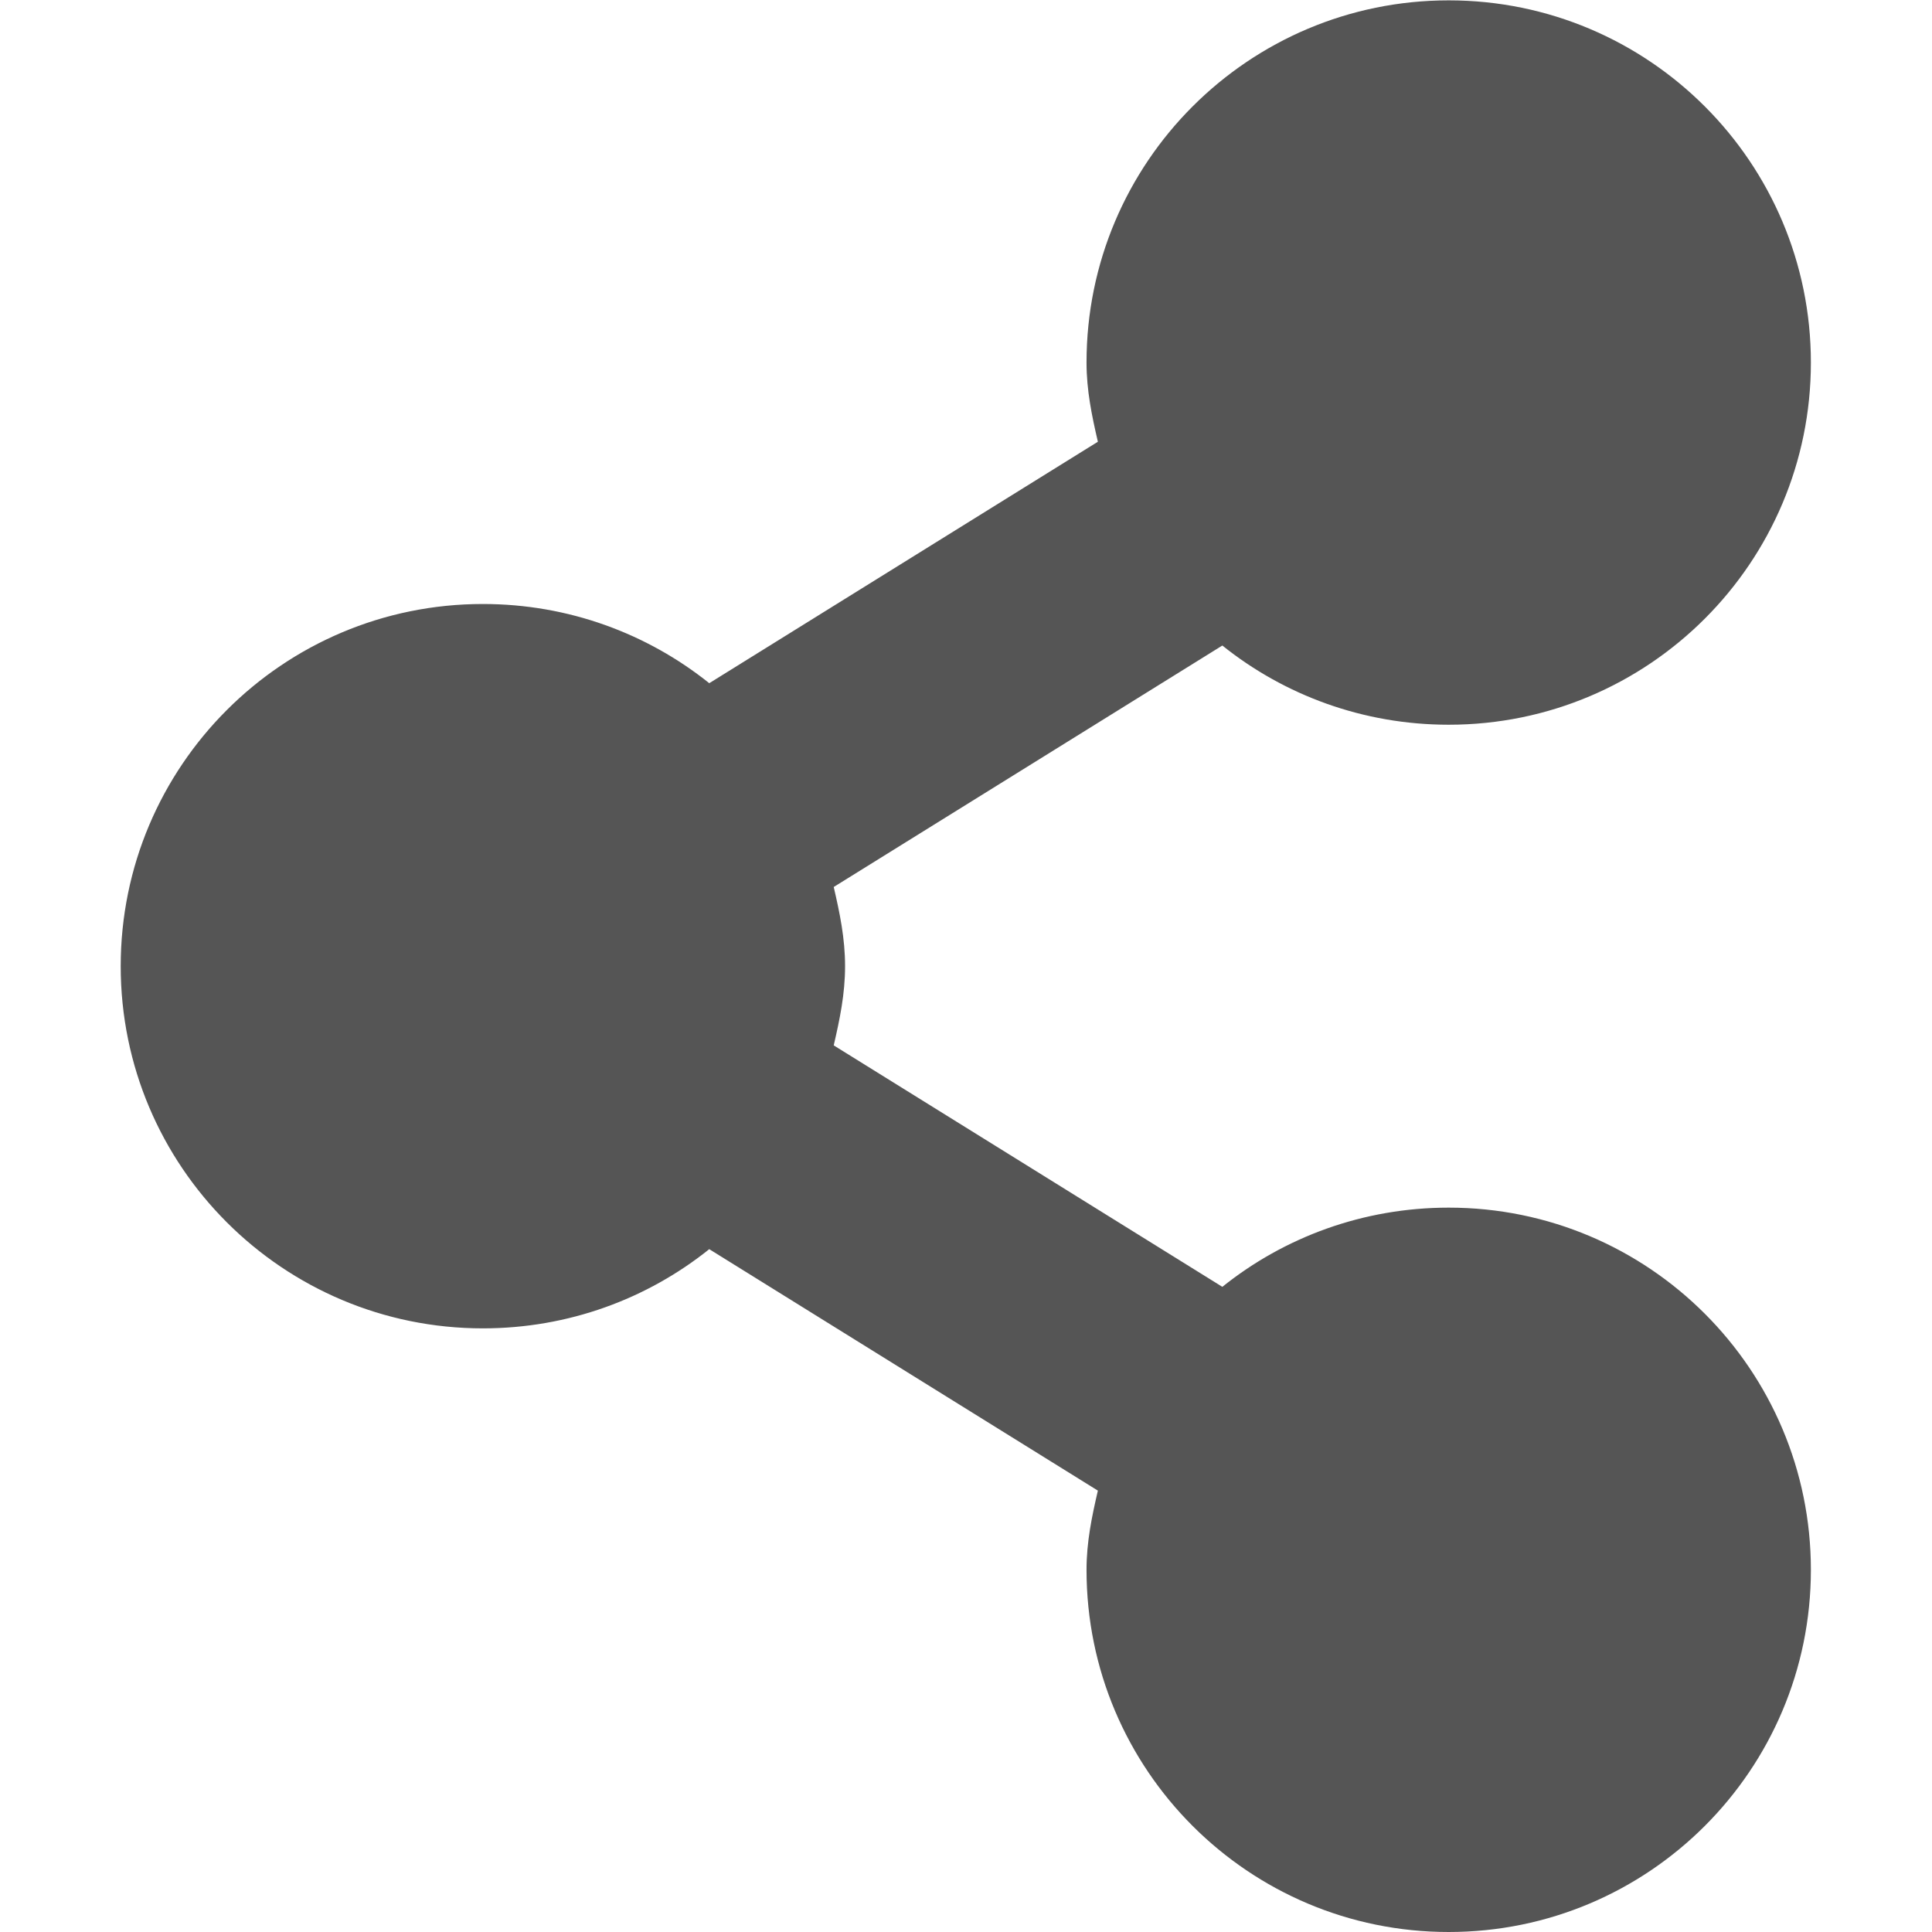
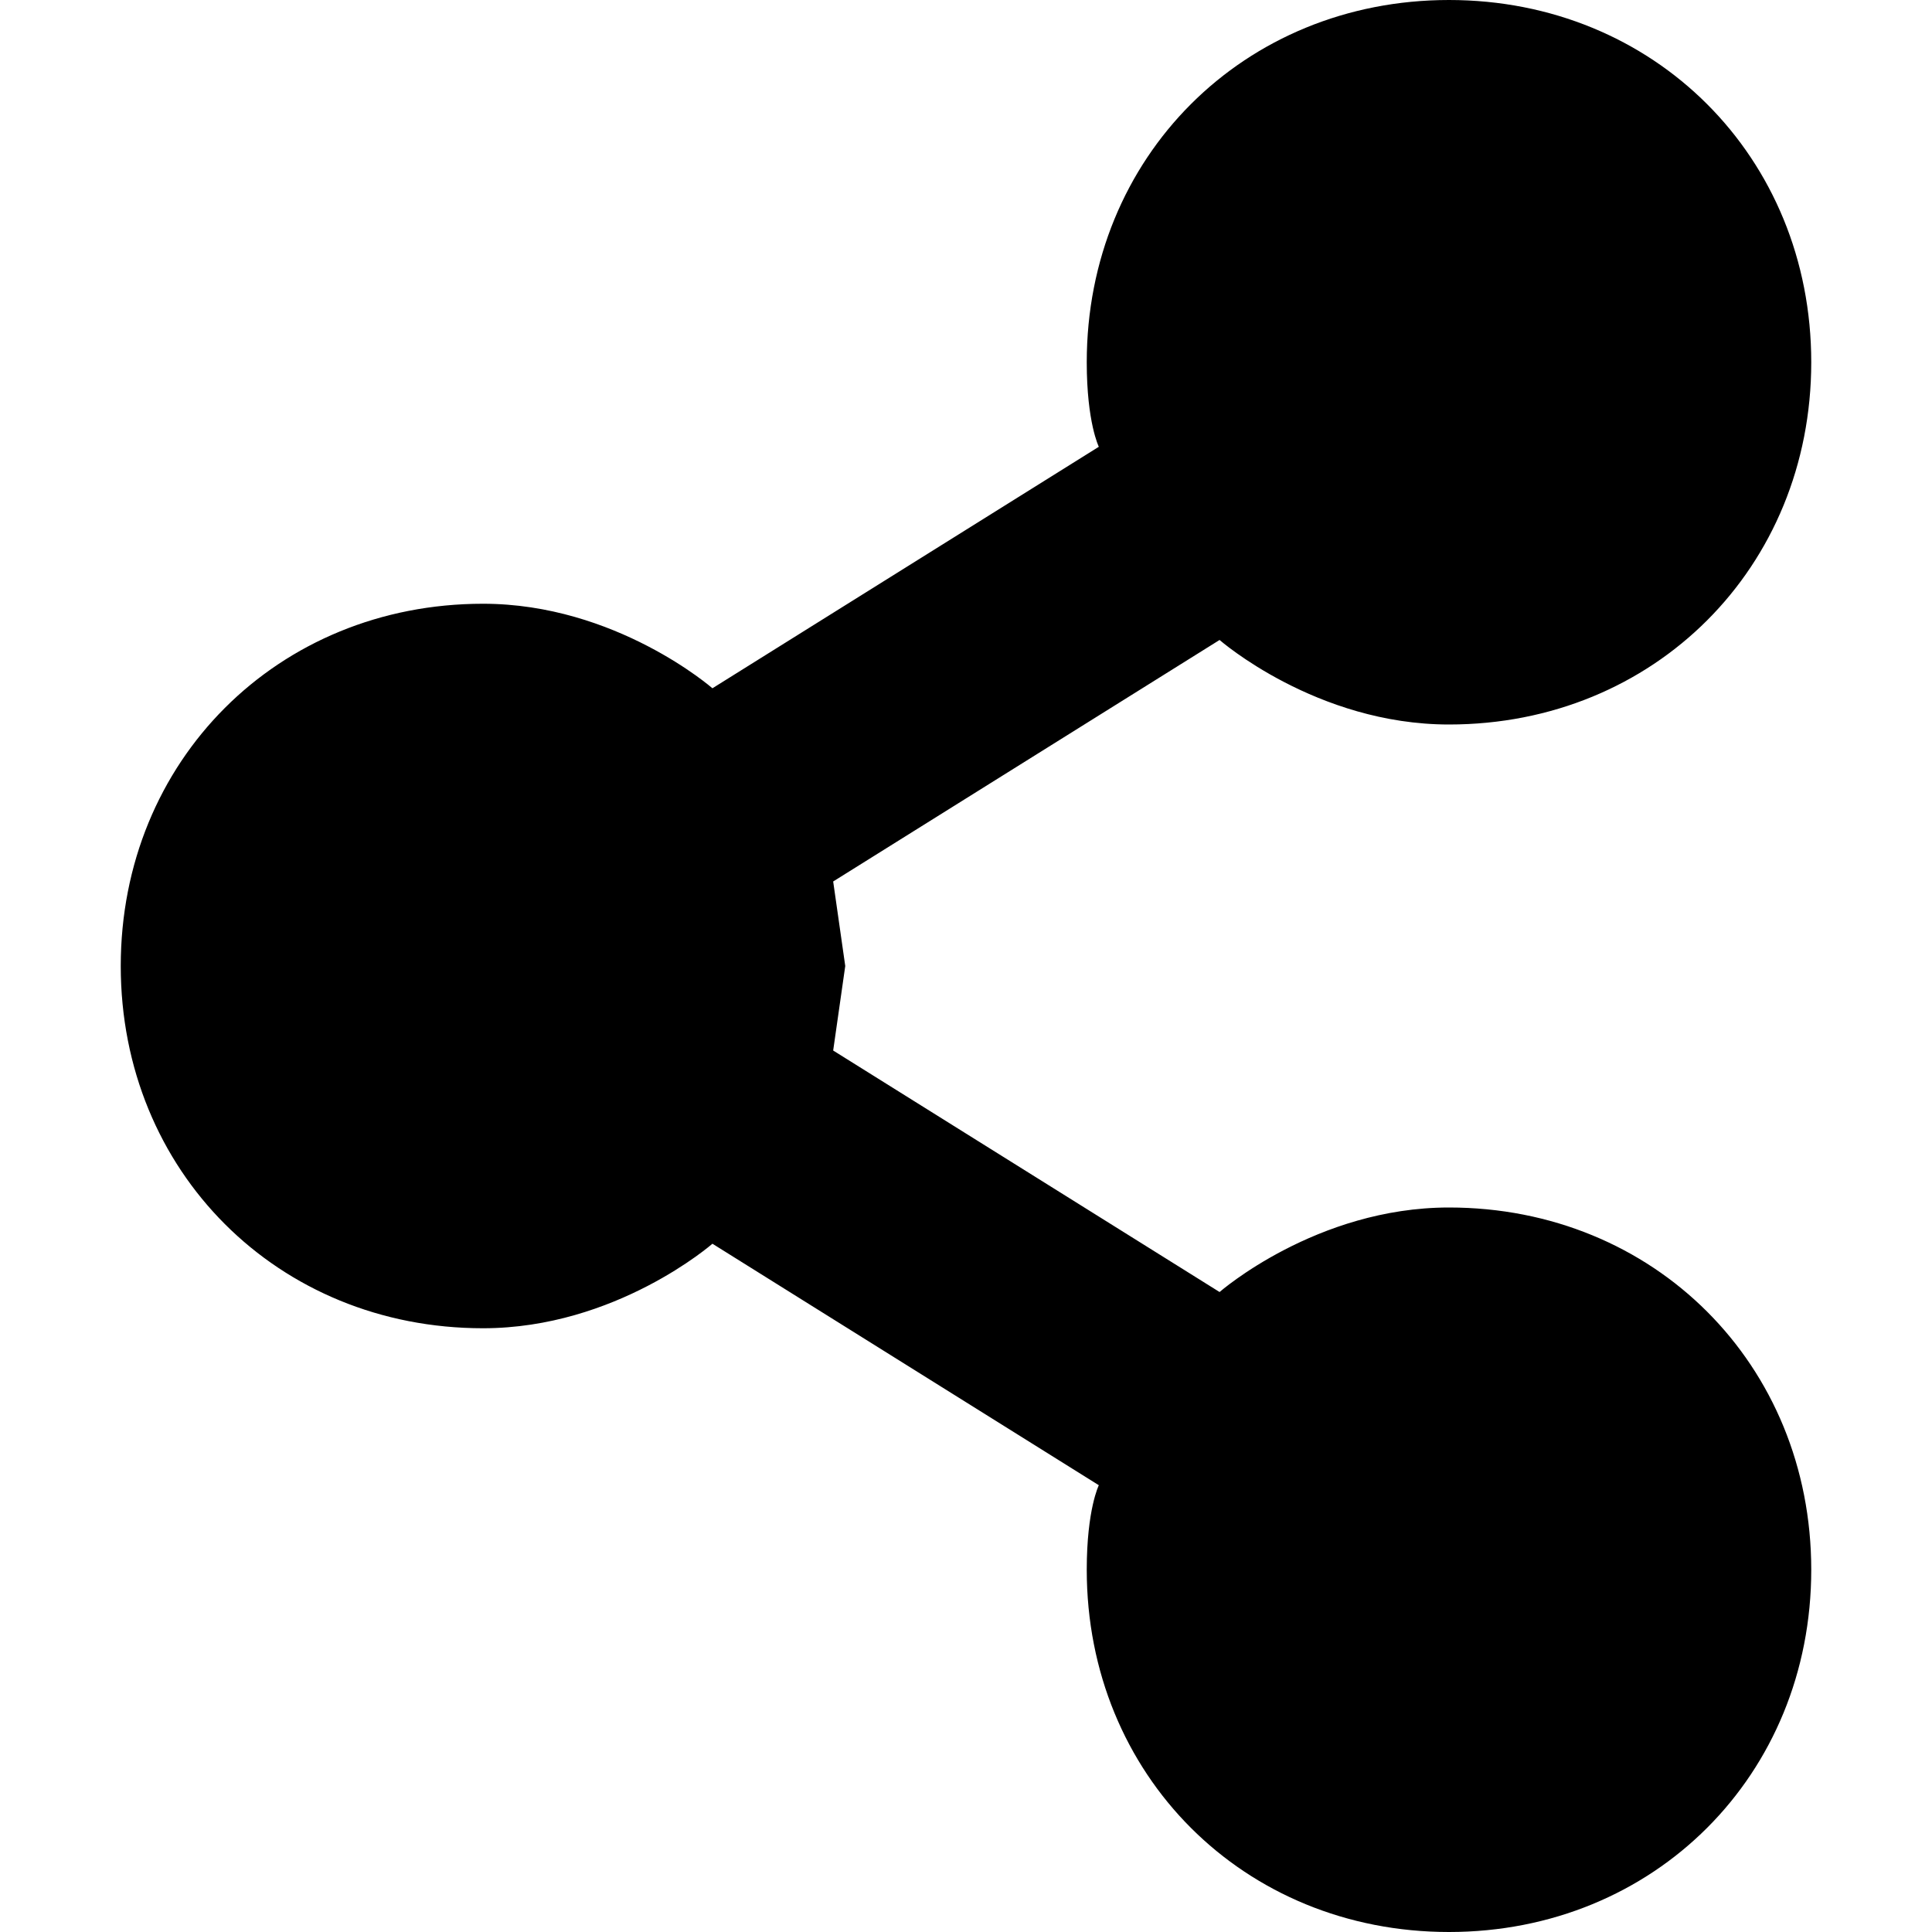
- <svg xmlns="http://www.w3.org/2000/svg" xmlns:ns1="http://www.openswatchbook.org/uri/2009/osb" height="16.003" id="svg7384" style="enable-background:new" version="1.1" width="16">
-   <defs id="defs7386">
-     <linearGradient id="linearGradient5606" ns1:paint="solid">
-       <stop id="stop5608" offset="0" style="stop-color:#000000;stop-opacity:1;" />
-     </linearGradient>
-     <filter color-interpolation-filters="sRGB" id="filter7554">
-       <feBlend id="feBlend7556" in2="BackgroundImage" mode="darken" />
-     </filter>
-   </defs>
-   <g id="layer9" style="display:inline" transform="translate(-705.0002,227)" />
-   <g id="layer10" style="display:inline;filter:url(#filter7554)" transform="translate(-705.0002,227)" />
-   <g id="layer1" style="display:inline" transform="translate(-464,-390)" />
-   <g id="layer14" style="display:inline" transform="translate(-705.0002,227)" />
-   <g id="layer15" style="display:inline" transform="translate(-705.0002,227)">
-     <path d="m 717,-226.997 c -1.657,0 -3,1.343 -3,3 0,0.231 0.044,0.44 0.094,0.656 l -3.219,2 c -0.513,-0.411 -1.166,-0.656 -1.875,-0.656 -1.657,0 -3,1.343 -3,3 0,1.657 1.343,3 3,3 0.709,0 1.362,-0.245 1.875,-0.656 l 3.219,2 c -0.05,0.216 -0.094,0.425 -0.094,0.656 0,1.657 1.343,3 3,3 1.657,0 3,-1.343 3,-3 0,-1.657 -1.343,-3 -3,-3 -0.709,0 -1.362,0.245 -1.875,0.656 l -3.219,-2 c 0.05,-0.216 0.094,-0.425 0.094,-0.656 0,-0.231 -0.044,-0.44 -0.094,-0.656 l 3.219,-2 c 0.513,0.411 1.166,0.656 1.875,0.656 1.657,0 3,-1.343 3,-3 0,-1.657 -1.343,-3 -3,-3 z" id="path5056" style="fill:#555555;fill-opacity:1;stroke:none" />
-   </g>
-   <g id="g71291" style="display:inline" transform="translate(-705.0002,227)" />
-   <g id="layer2" style="display:inline" transform="translate(-464,-240)" />
-   <g id="g6058" style="display:inline" transform="translate(-464,-240)" />
-   <g id="layer12" style="display:inline" transform="translate(-705.0002,227)" />
+ <svg xmlns="http://www.w3.org/2000/svg" height="16" width="16">
+   <path d="m12 0c-1.7 0-3 1.3-3 3 0 .5.1.7.1.7l-3.2 2s-.8-.7-1.9-.7c-1.7 0-3 1.3-3 3s1.3 3 3 3c1.1 0 1.9-.7 1.9-.7l3.2 2s-.1.2-.1.7c0 1.7 1.3 3 3 3s3-1.3 3-3-1.3-3-3-3c-1.1 0-1.9.7-1.9.7l-3.2-2 .1-.7-.1-.7 3.2-2s .8.7 1.9.7c1.7 0 3-1.3 3-3s-1.3-3-3-3z" />
</svg>
